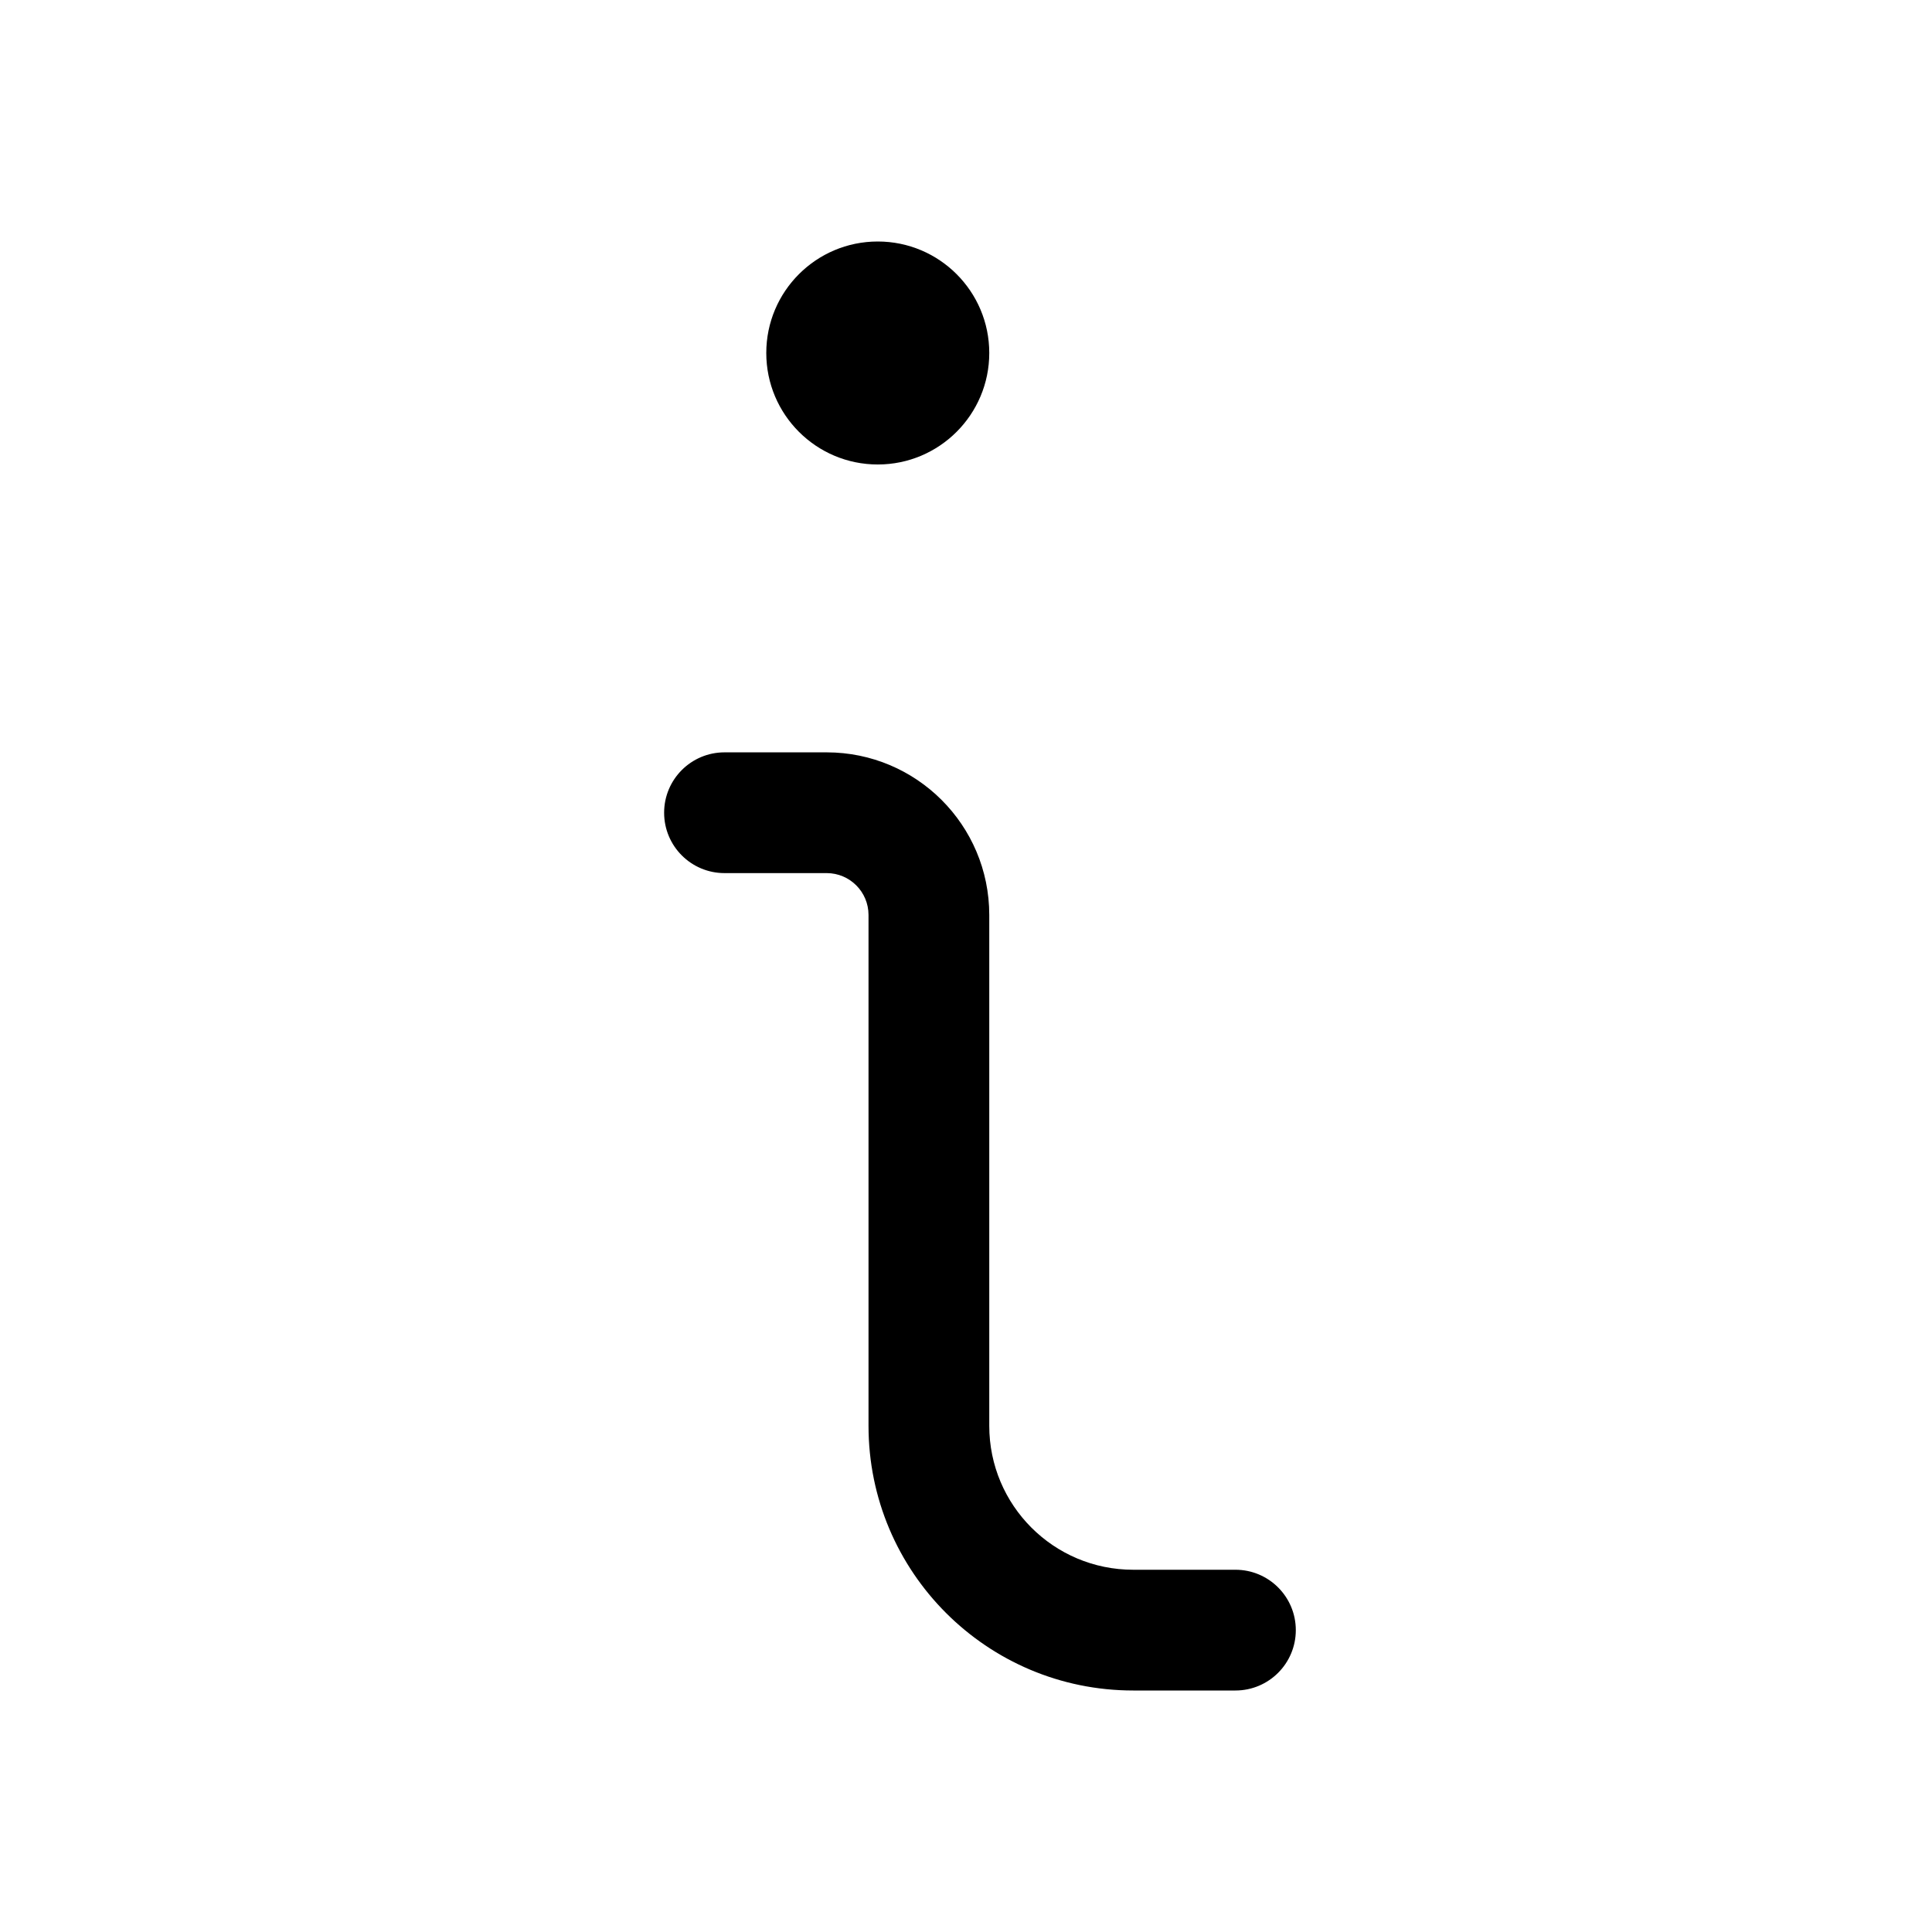
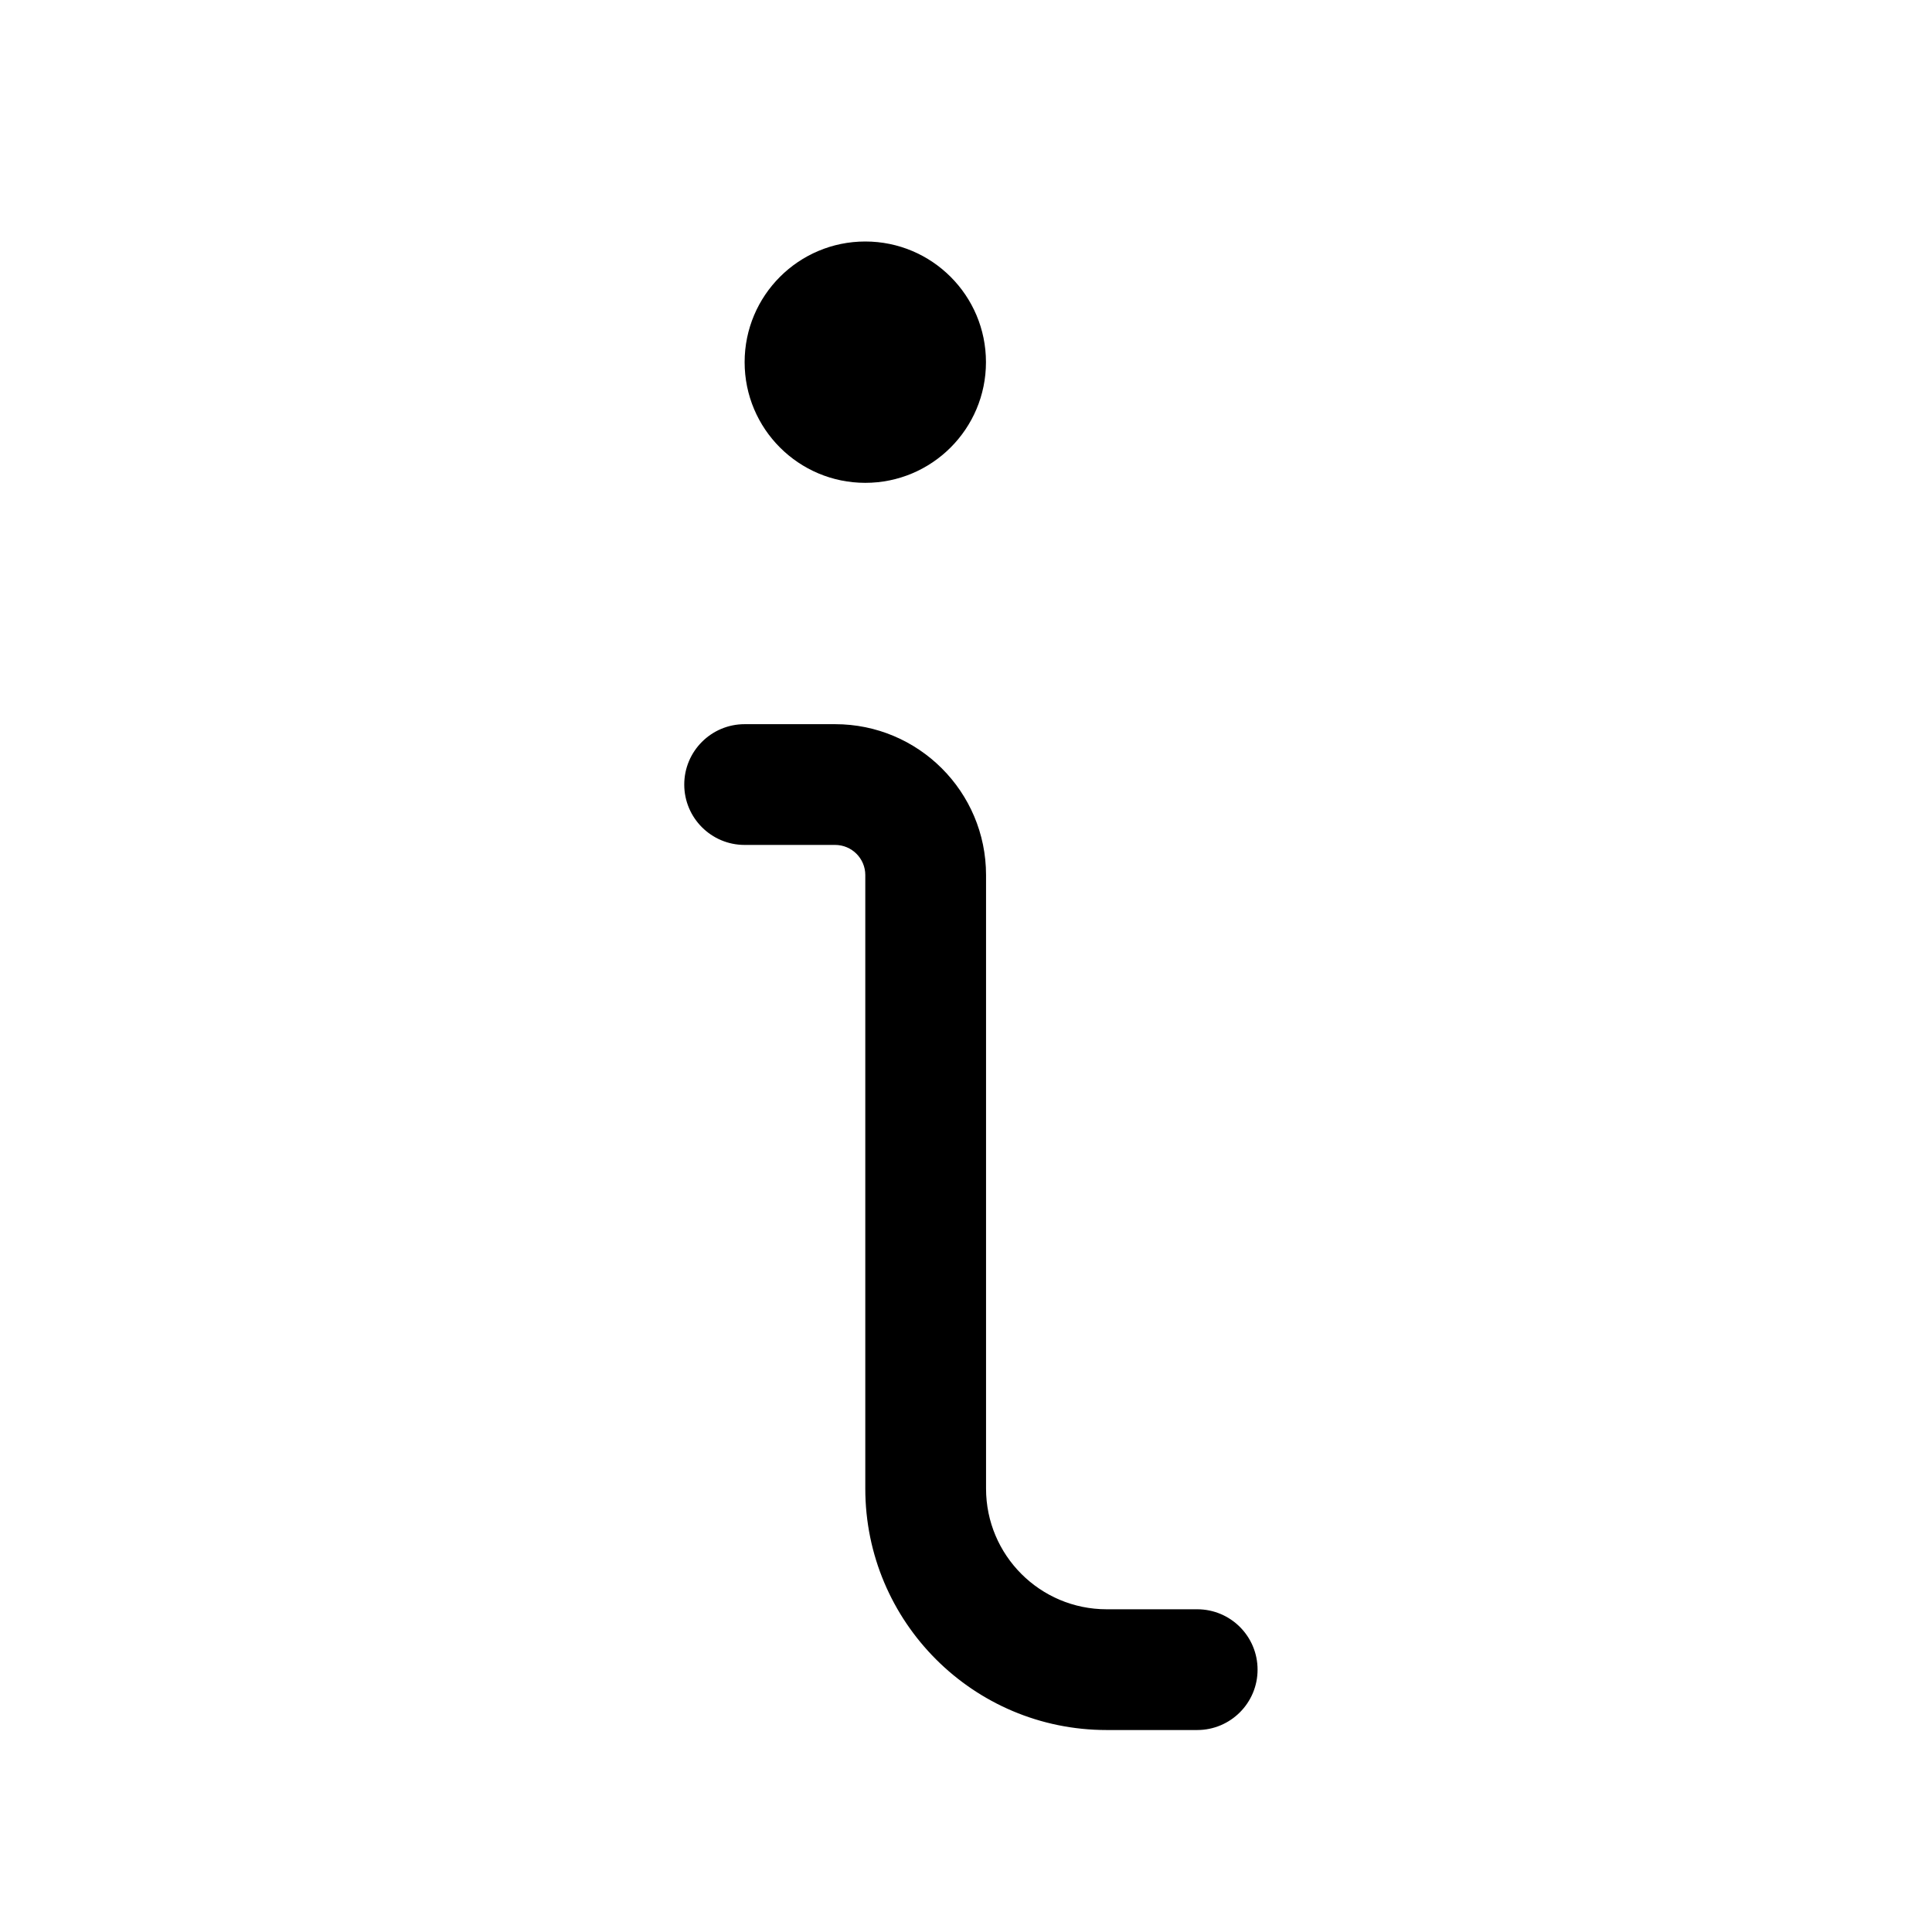
<svg xmlns="http://www.w3.org/2000/svg" width="24" height="24" viewBox="0 0 24 24" fill="none">
-   <path fill-rule="evenodd" clip-rule="evenodd" d="M10.904 3a1.385 1.385 0 100 2.77 1.385 1.385 0 000-2.77zM9 9.346a.75.75 0 100 1.5h1.27a.52.52 0 01.519.52v6.346A3.288 3.288 0 0014.077 21h1.27a.75.75 0 000-1.5h-1.27c-.988 0-1.788-.8-1.788-1.788v-6.347a2.02 2.02 0 00-2.02-2.019H9z" fill="#000" />
+   <path fill-rule="evenodd" clip-rule="evenodd" d="M10.749 5.998C11.577 5.998 12.248 5.327 12.248 4.499C12.248 3.671 11.577 3 10.749 3C9.921 3 9.25 3.671 9.25 4.499C9.25 5.327 9.921 5.998 10.749 5.998ZM9.25 8.996C8.836 8.996 8.5 9.332 8.5 9.746C8.5 10.16 8.836 10.496 9.25 10.496H10.374C10.581 10.496 10.749 10.664 10.749 10.87V18.492C10.749 20.148 12.091 21.491 13.747 21.491H14.872C15.286 21.491 15.622 21.155 15.622 20.741C15.622 20.326 15.286 19.991 14.872 19.991H13.747C12.92 19.991 12.249 19.32 12.249 18.492V10.87C12.249 9.835 11.409 8.996 10.374 8.996H9.25Z" fill="black" />
</svg>
